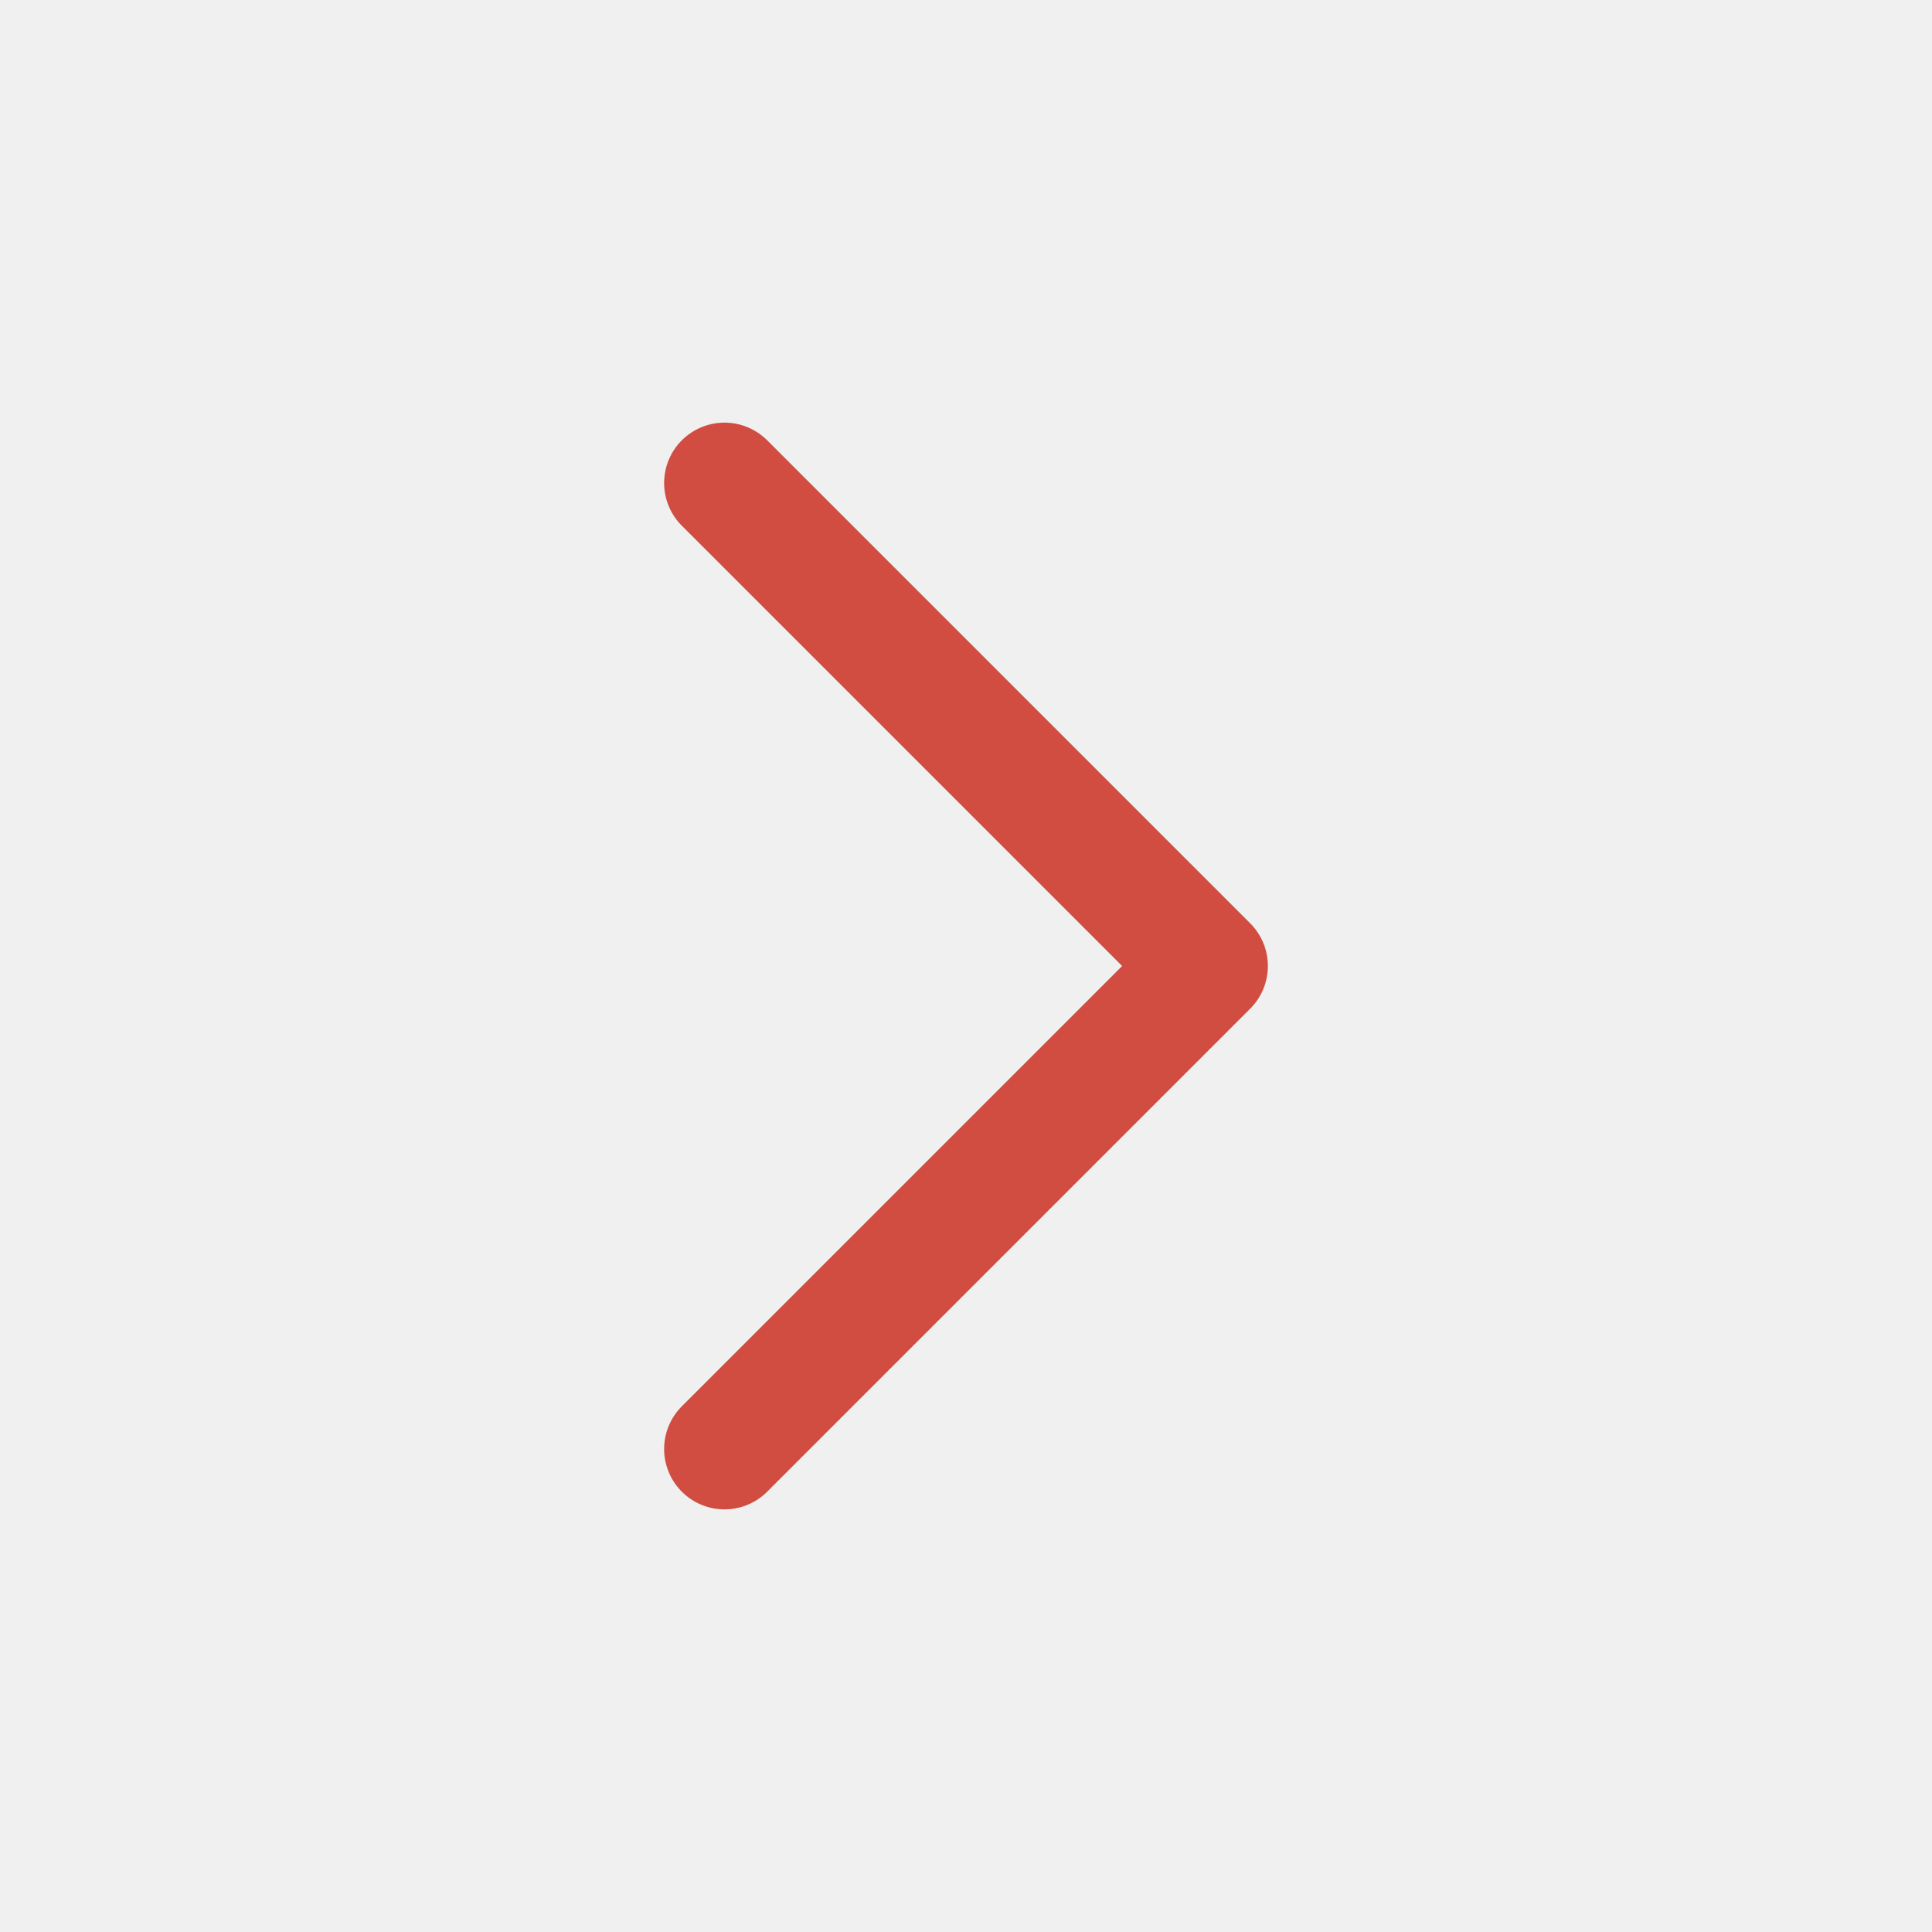
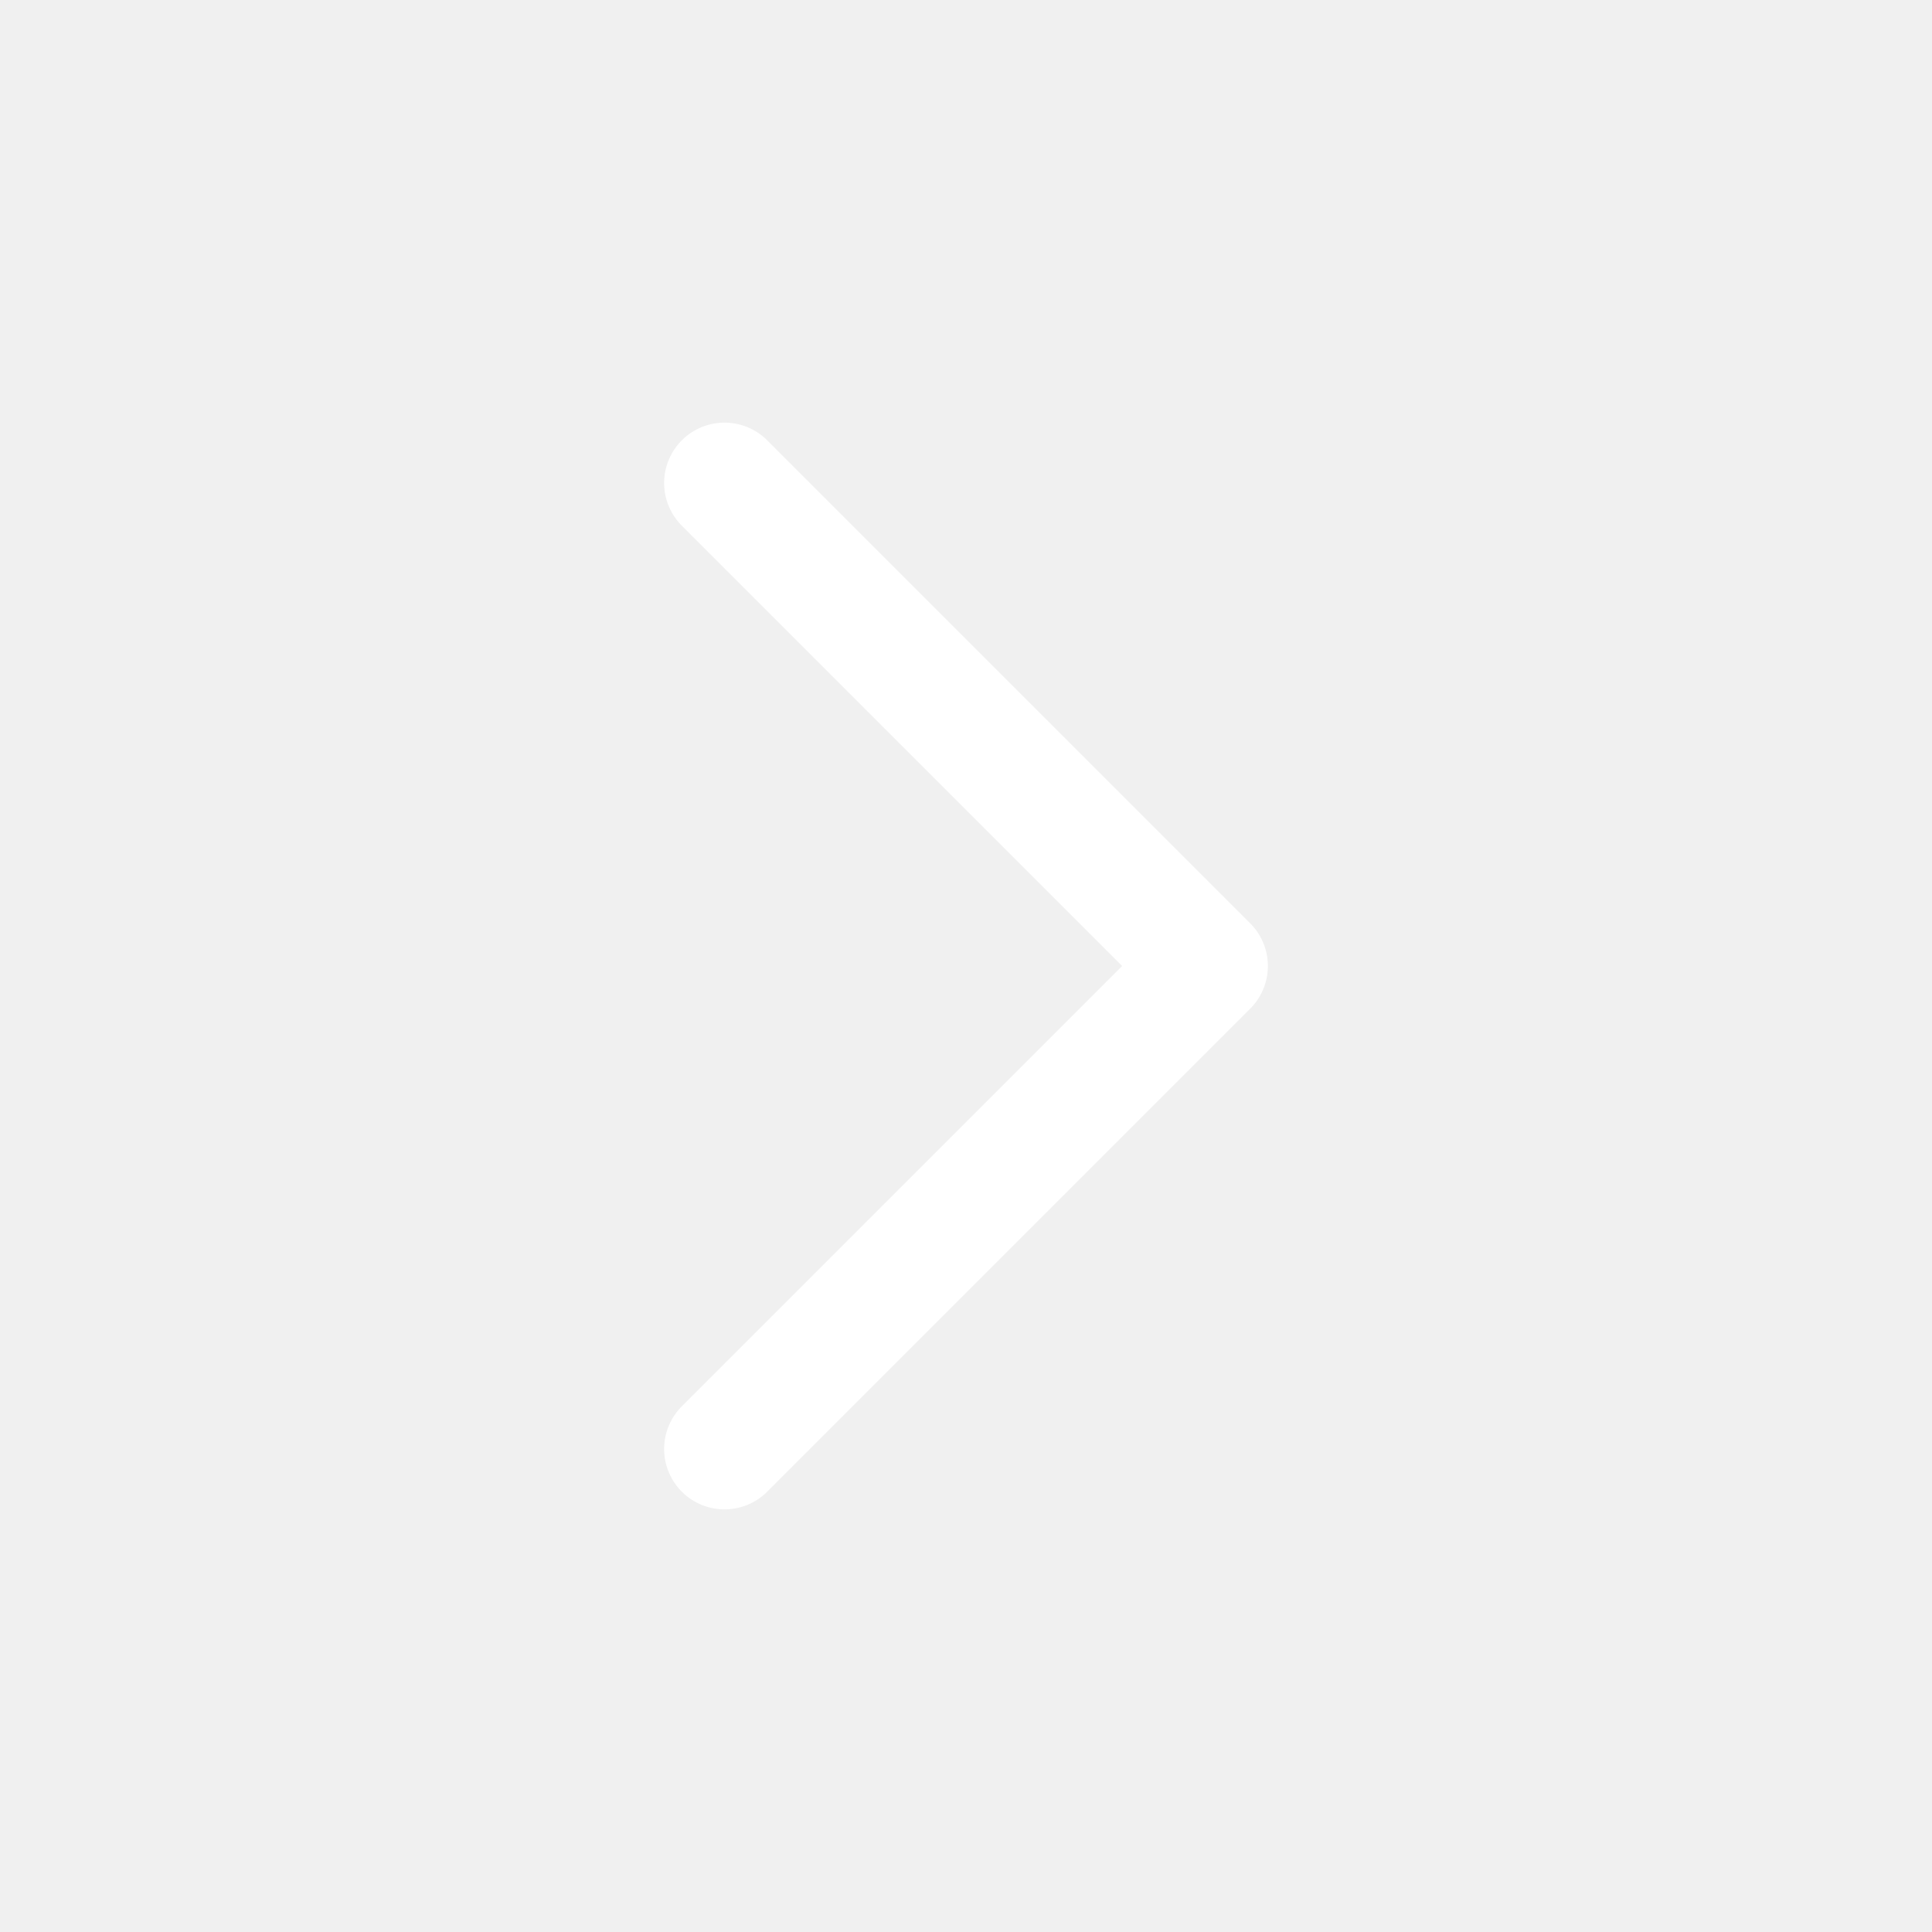
<svg xmlns="http://www.w3.org/2000/svg" width="24" height="24" stroke-width="1.5" viewBox="0 0 24 24" fill="none">
-   <path d="M9 6L15 12L9 18" stroke="#d14d41" stroke-linecap="round" stroke-linejoin="round" />
+   <path d="M9 6L15 12L9 18" stroke="#ffffff" stroke-linecap="round" stroke-linejoin="round" />
</svg>
